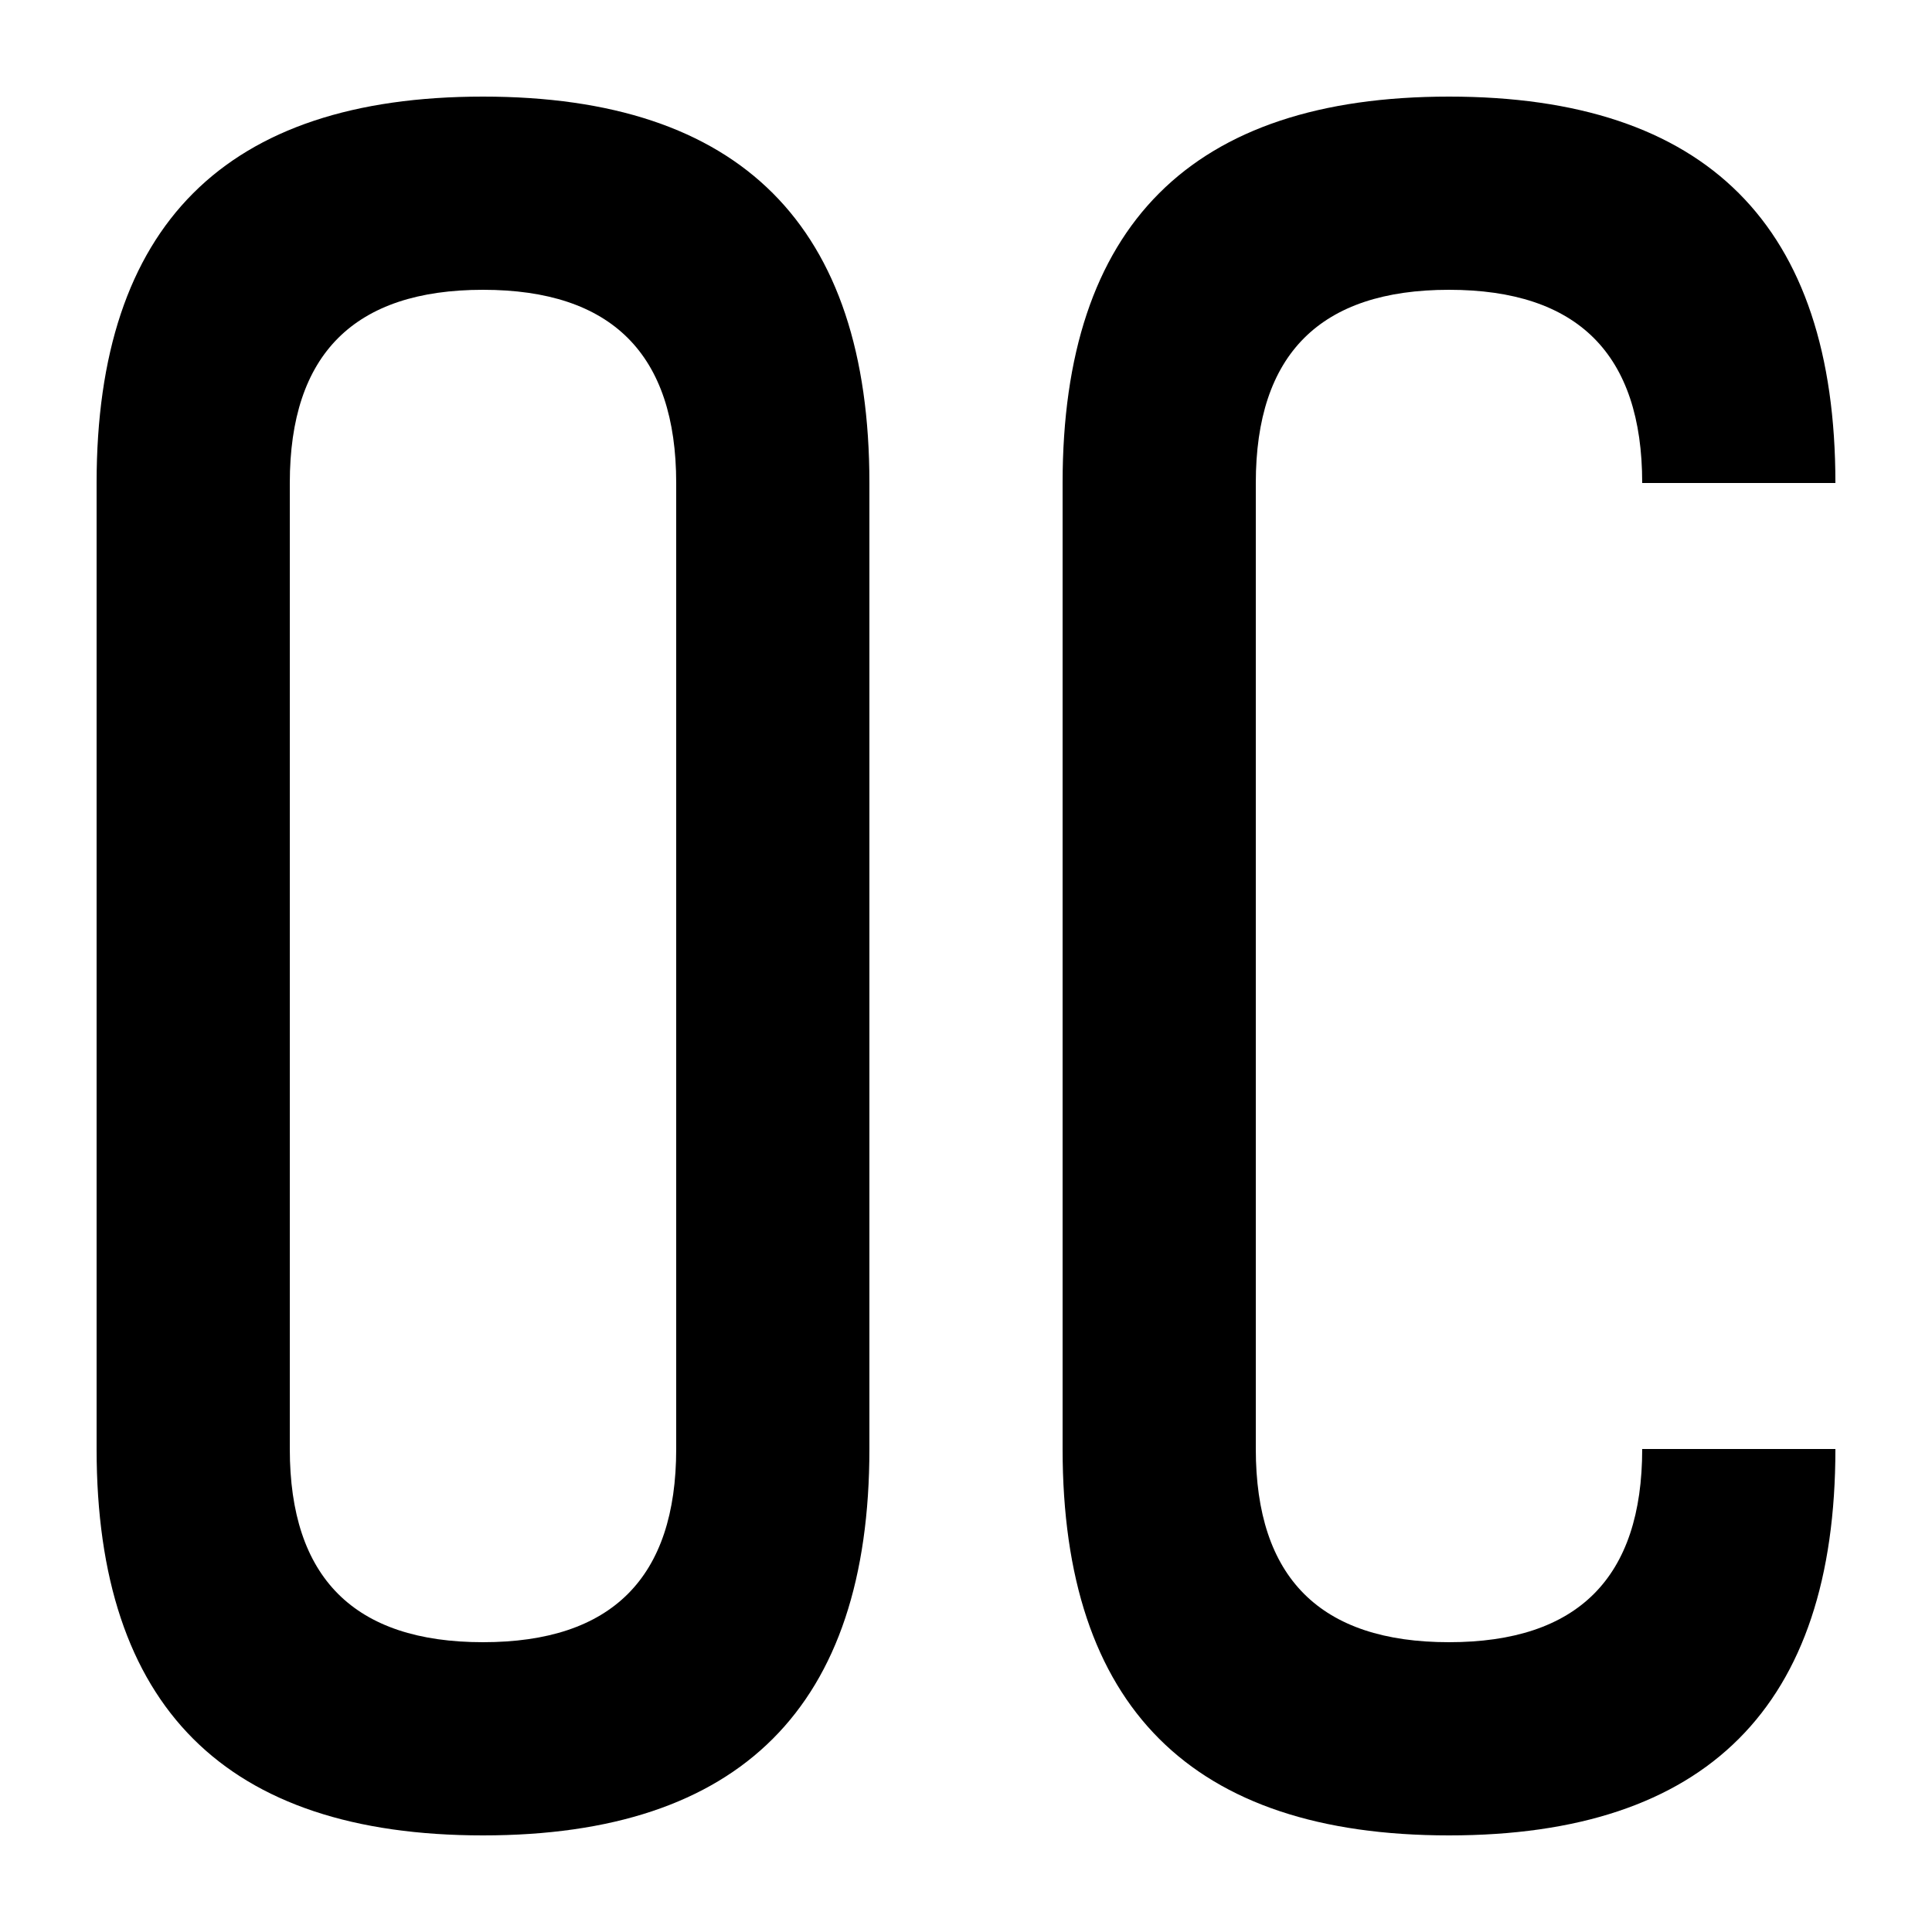
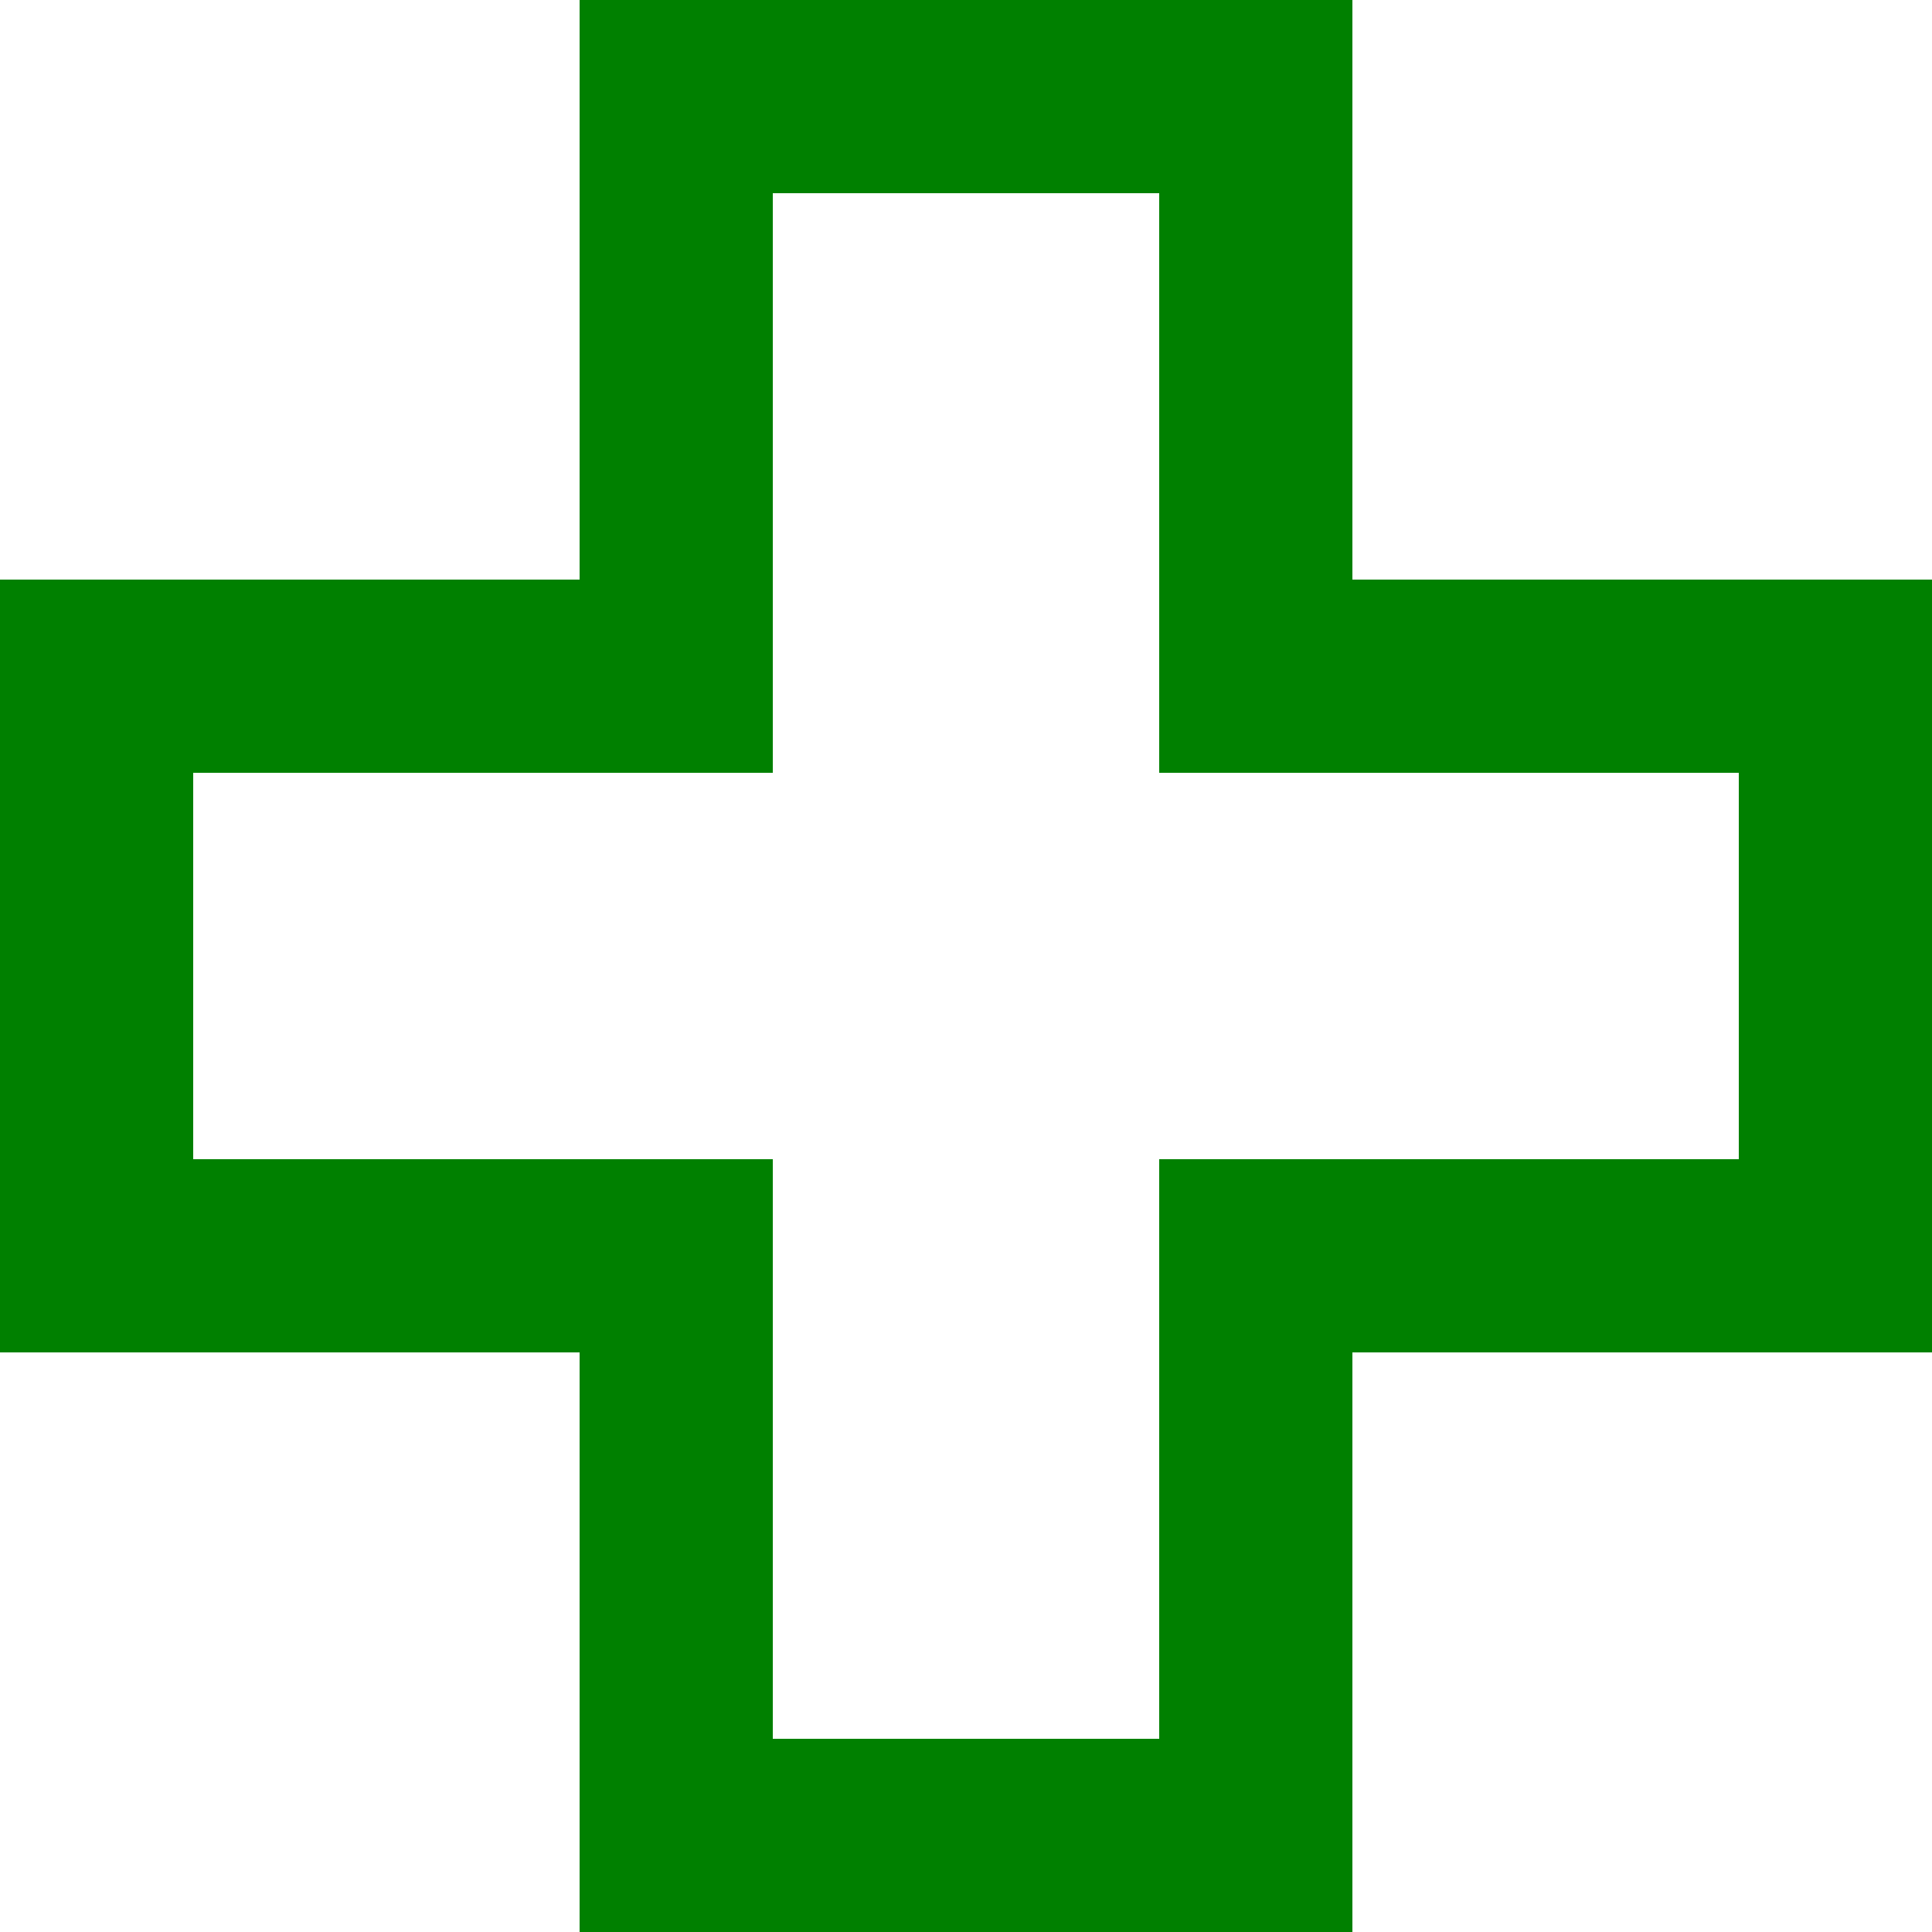
<svg xmlns="http://www.w3.org/2000/svg" viewBox="0 0 100 100" width="100" height="100">
-   <path d="M5 25 Q5 5 25 5 45 5 45 25 45 75 45 75 45 95 25 95 5 95 5 75 5 25 5 25 15 25 15 25 15 75 15 75 15 85 25 85 35 85 35 75 35 25 35 25 35 15 25 15 15 15 15 25 5 25 5 25" fill="black" />
-   <path d="M55 25 Q55 75 55 75 55 95 75 95 95 95 95 75 85 75 85 75 85 85 75 85 65 85 65 75 65 25 65 25 65 15 75 15 85 15 85 25 95 25 95 25 95 5 75 5 55 5 55 25 " fill="black" />
+   <path d="M0 30 Q30 30 30 30 30 0 30 0 70 0 70 0 70 30 70 30 100 30 100 30 100 70 100 70 70 70 70 70 70 100 70 100 30 100 30 100 30 70 30 70 0 70 0 70 0 30 0 30 10 40 10 40 10 60 10 60 40 60 40 60 40 90 40 90 60 90 60 90 60 60 60 60 90 60 90 60 90 40 90 40 60 40 60 40 60 10 60 10 40 10 40 10 40 40 40 40 10 40 10 40 0 30 0 30" fill="green" />
</svg>
